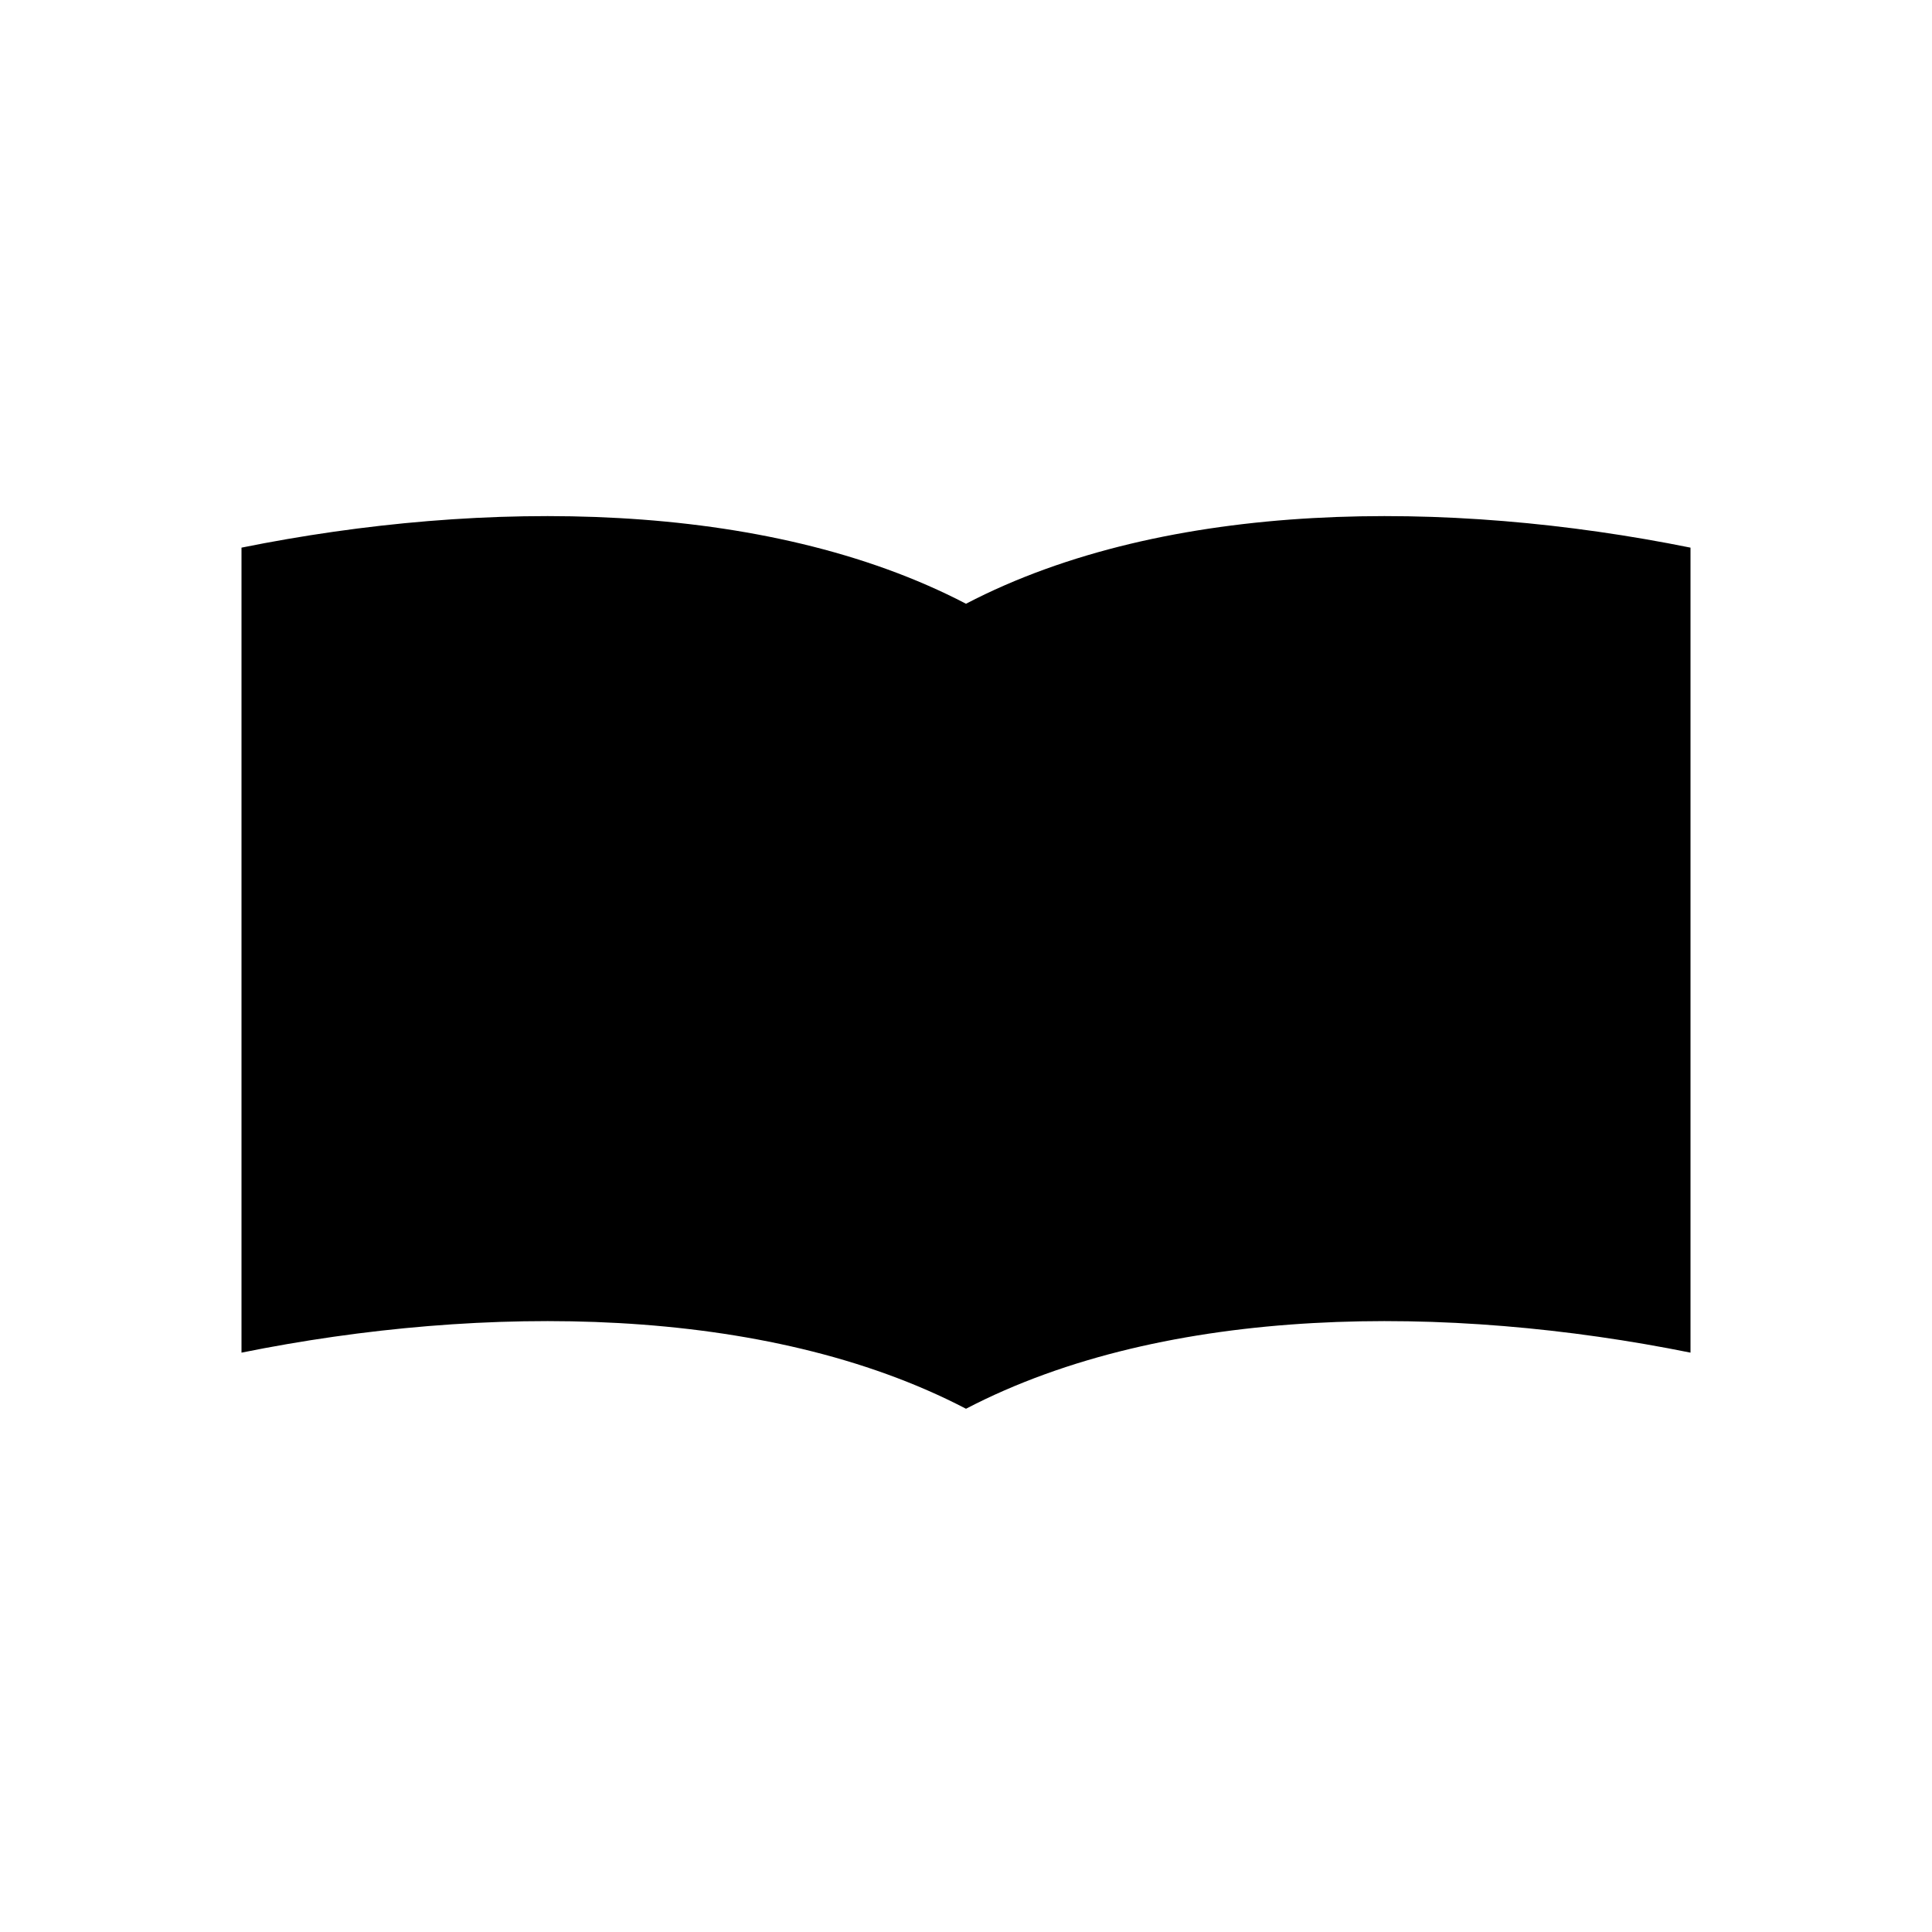
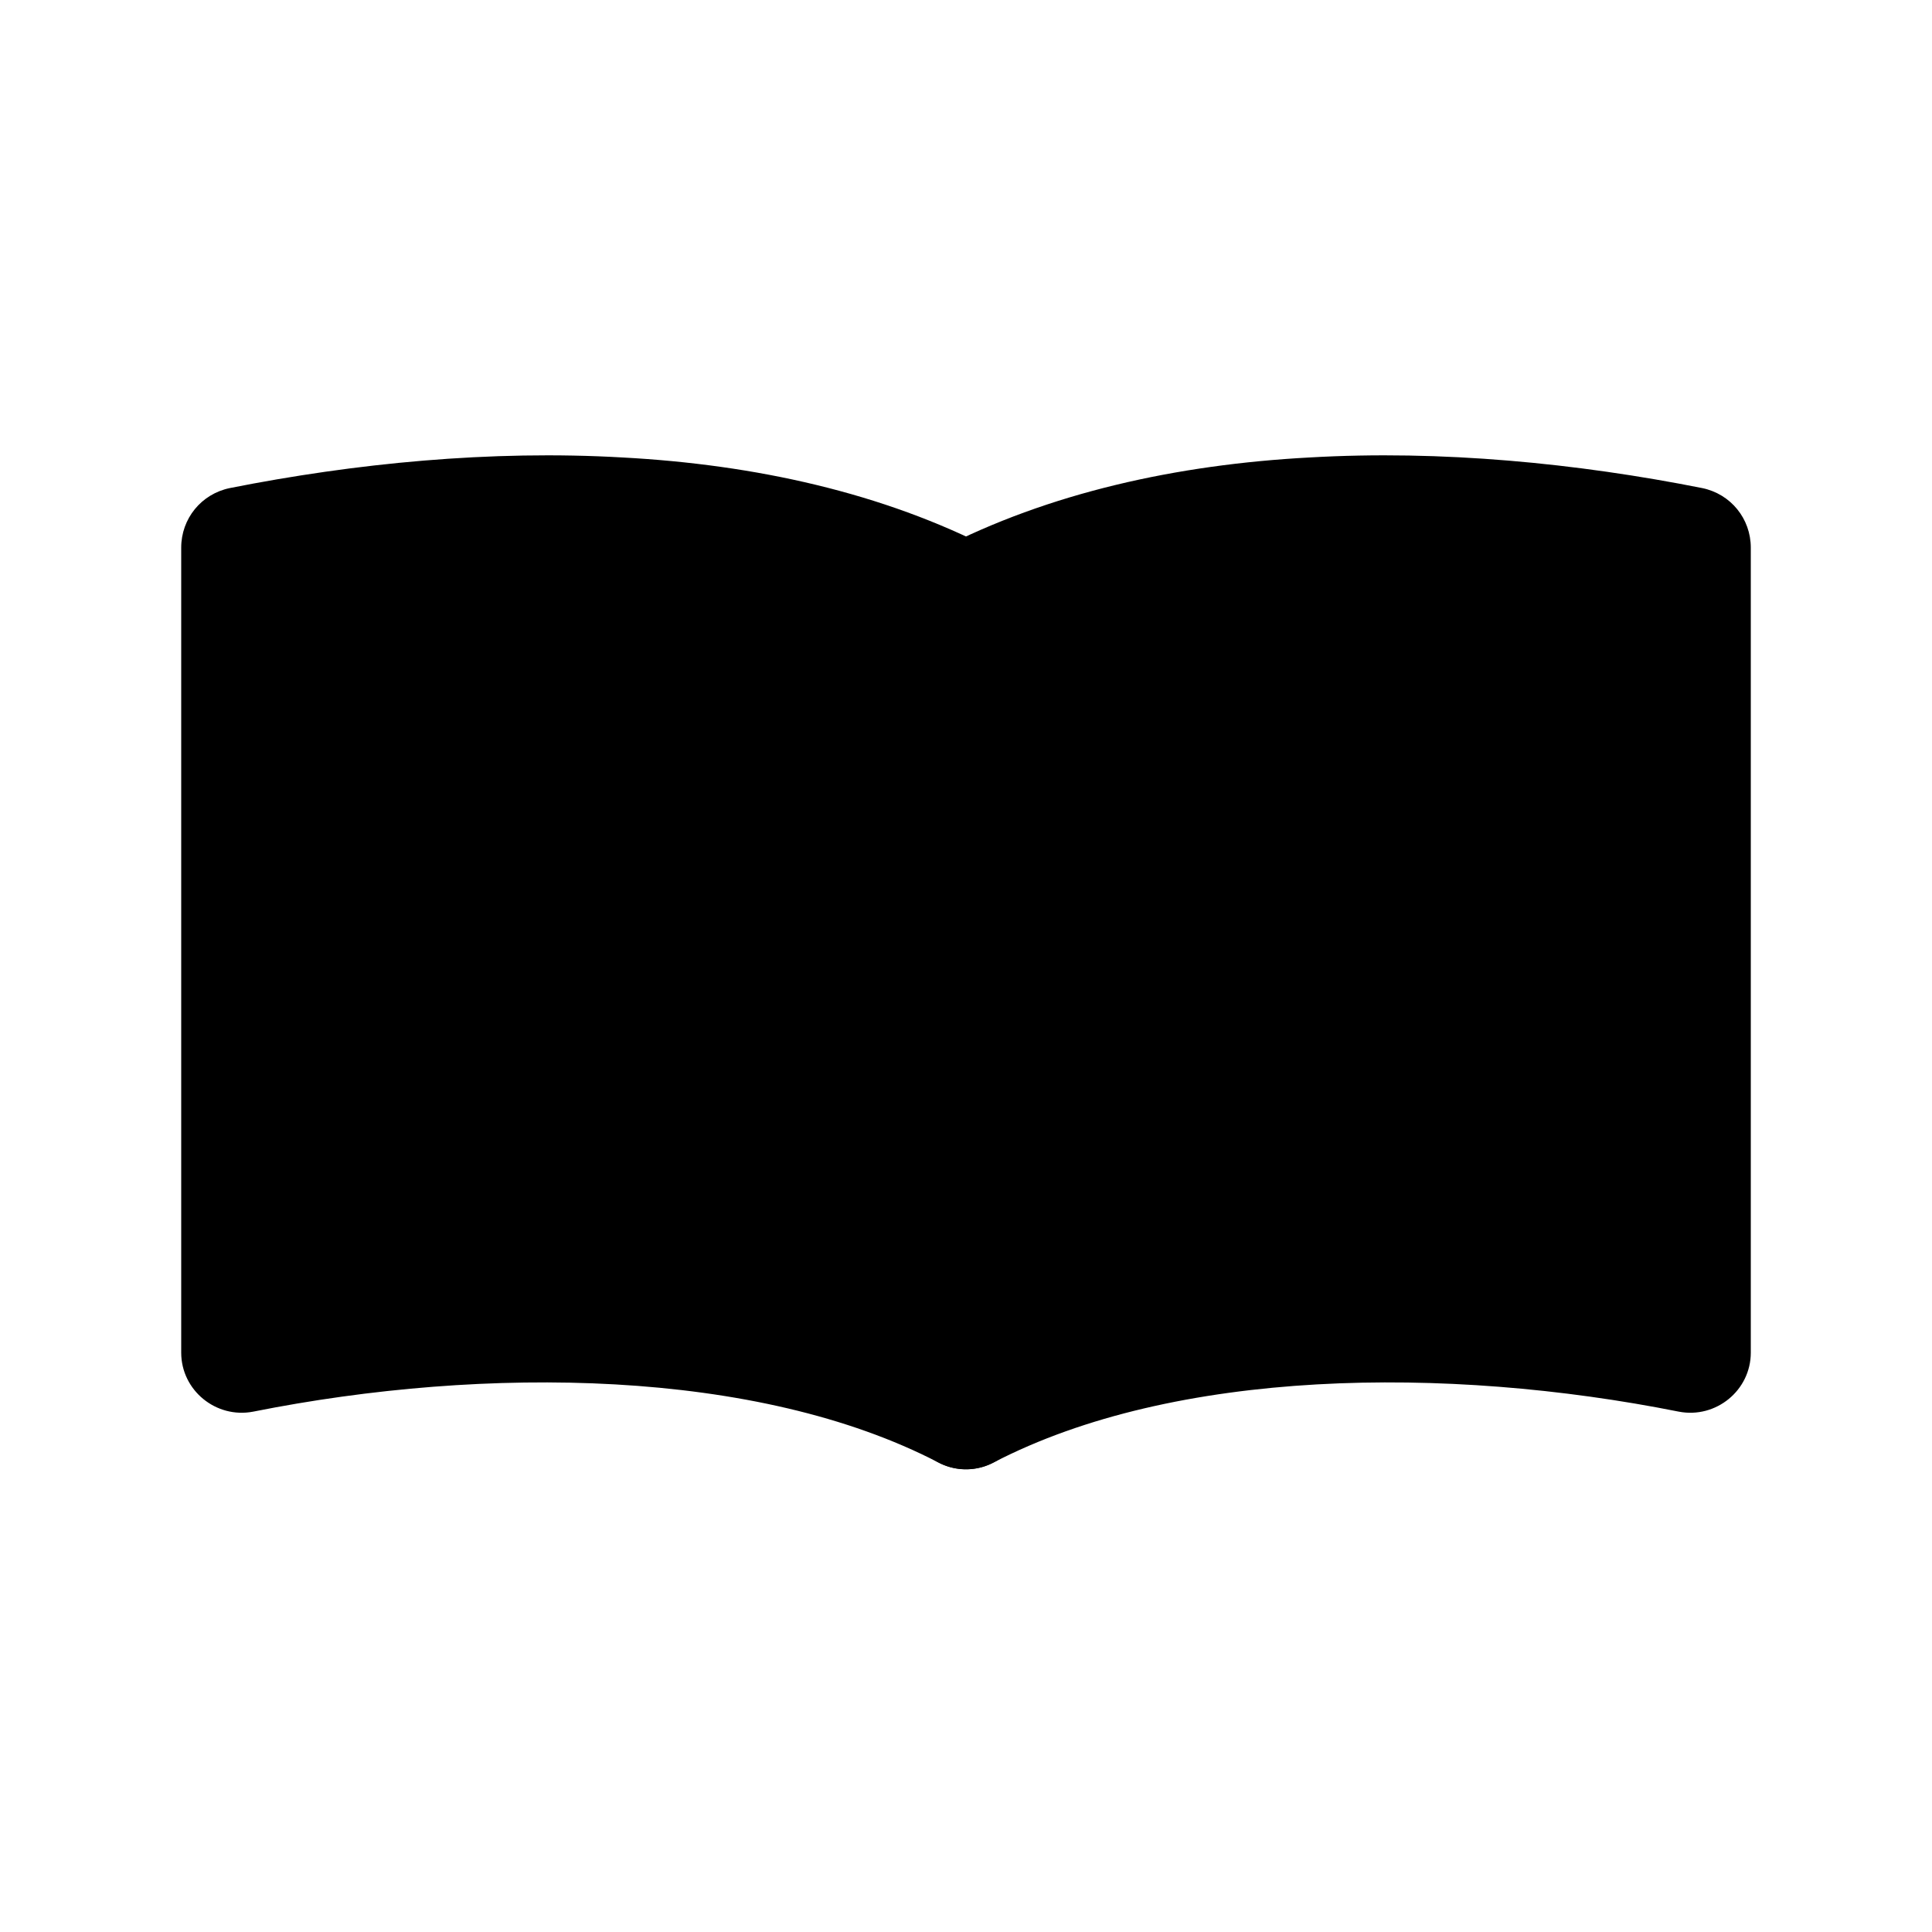
<svg xmlns="http://www.w3.org/2000/svg" width="24" height="24" viewBox="0 0 24 24">
  <path d="M12 17.5C9.5 16.197 6 16.197 3 16.803L3 6.803C6 6.197 9.5 6.197 12 7.5" />
+   <path d="M7.735 5.683C6.093 5.588 4.407 5.755 2.855 6.063C2.5 6.136 2.251 6.443 2.251 6.803L2.251 16.803C2.251 17.271 2.683 17.625 3.145 17.536C6.036 16.959 9.407 17 11.656 18.167C12.021 18.36 12.473 18.213 12.667 17.844C12.86 17.479 12.713 17.027 12.344 16.833C9.844 15.531 6.651 15.531 3.749 15.995L3.749 7.489C6.5 7.031 9.557 7.079 11.656 8.167C12.021 8.36 12.473 8.213 12.667 7.844C12.86 7.479 12.713 7.027 12.344 6.833C10.969 6.12 9.375 5.771 7.735 5.683Z" />
  <path d="M12 17.5C14.5 16.197 18 16.197 21 16.803L21 6.803C18 6.197 14.5 6.197 12 7.5" />
-   <path d="M12 7.5L12 17.5" />
+   <path d="M16.265 5.683C14.625 5.771 13.031 6.12 11.656 6.833C11.287 7.027 11.14 7.479 11.333 7.844C11.527 8.213 11.979 8.36 12.344 8.167C14.443 7.079 17.5 7.031 20.251 7.489L20.251 15.995C17.349 15.531 14.156 15.531 11.656 16.833C11.287 17.027 11.14 17.479 11.333 17.844C11.527 18.213 11.979 18.36 12.344 18.167C14.593 17 17.964 16.959 20.855 17.536C21.317 17.625 21.749 17.271 21.749 16.803L21.749 6.803C21.749 6.443 21.5 6.136 21.145 6.063C19.593 5.755 17.907 5.588 16.265 5.683Z" />
+   <path d="M11.251 7.5L12.751 7.5L12.751 17.5L11.251 17.5Z" />
</svg>
